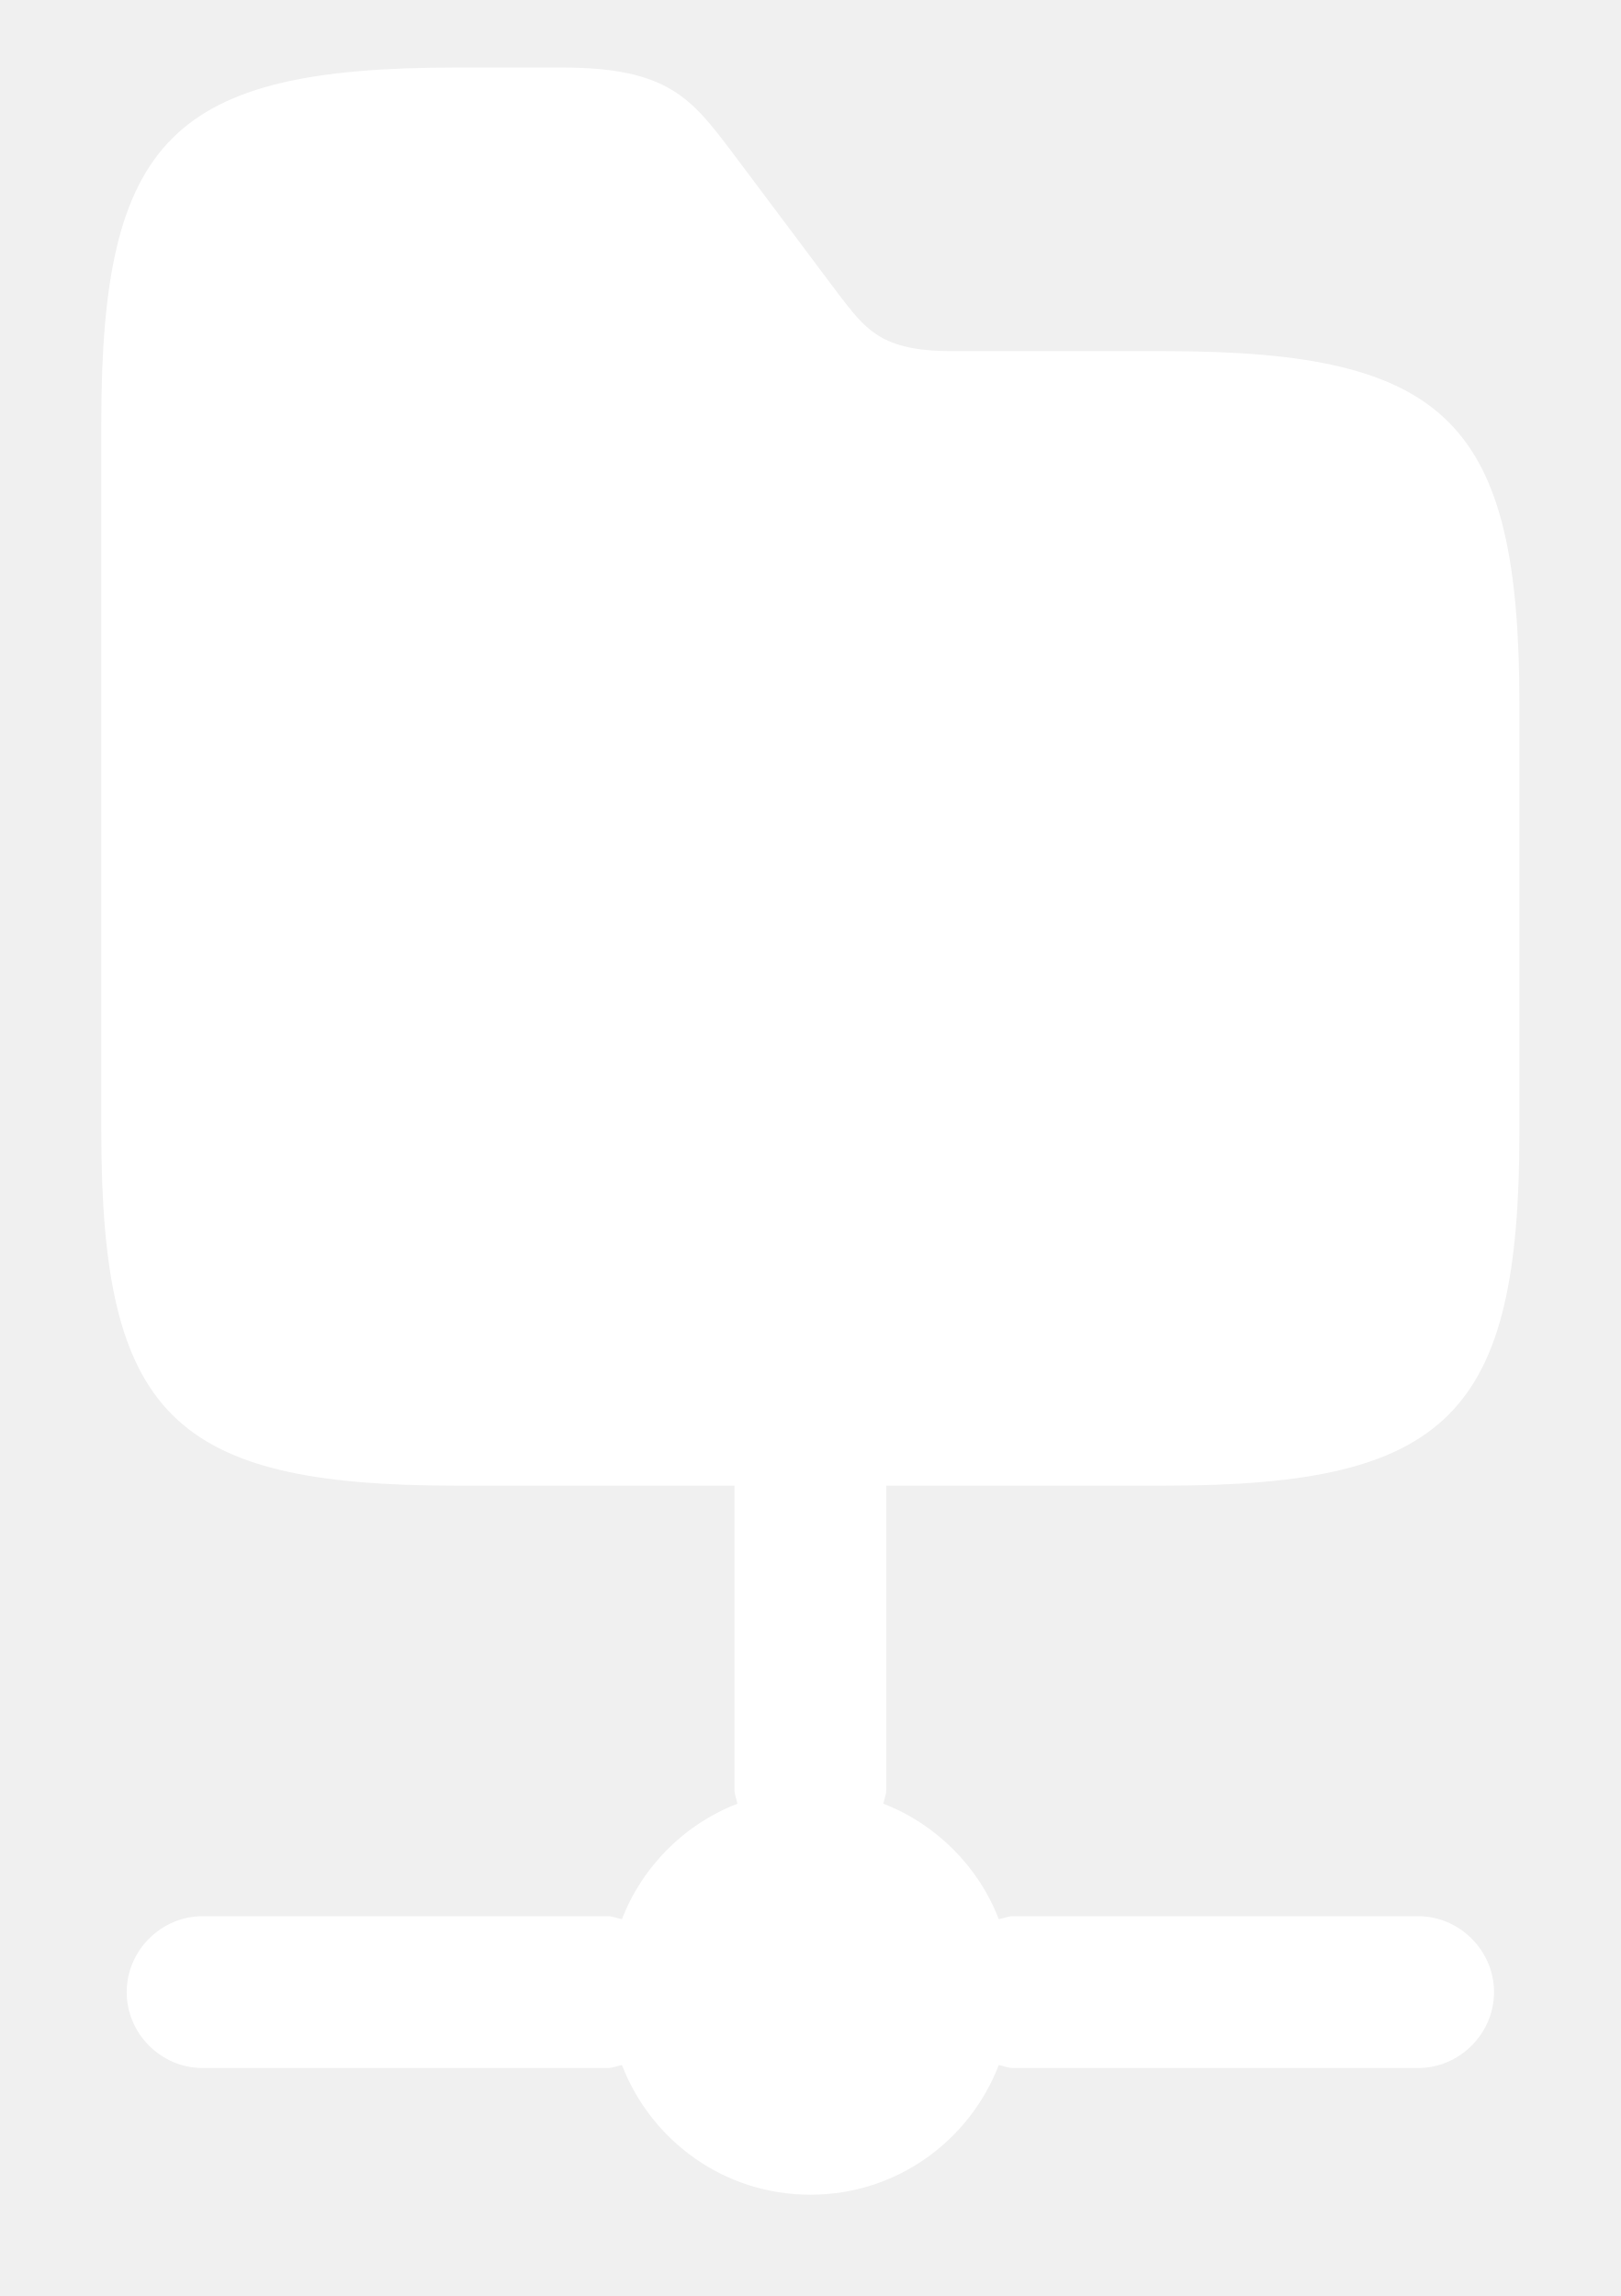
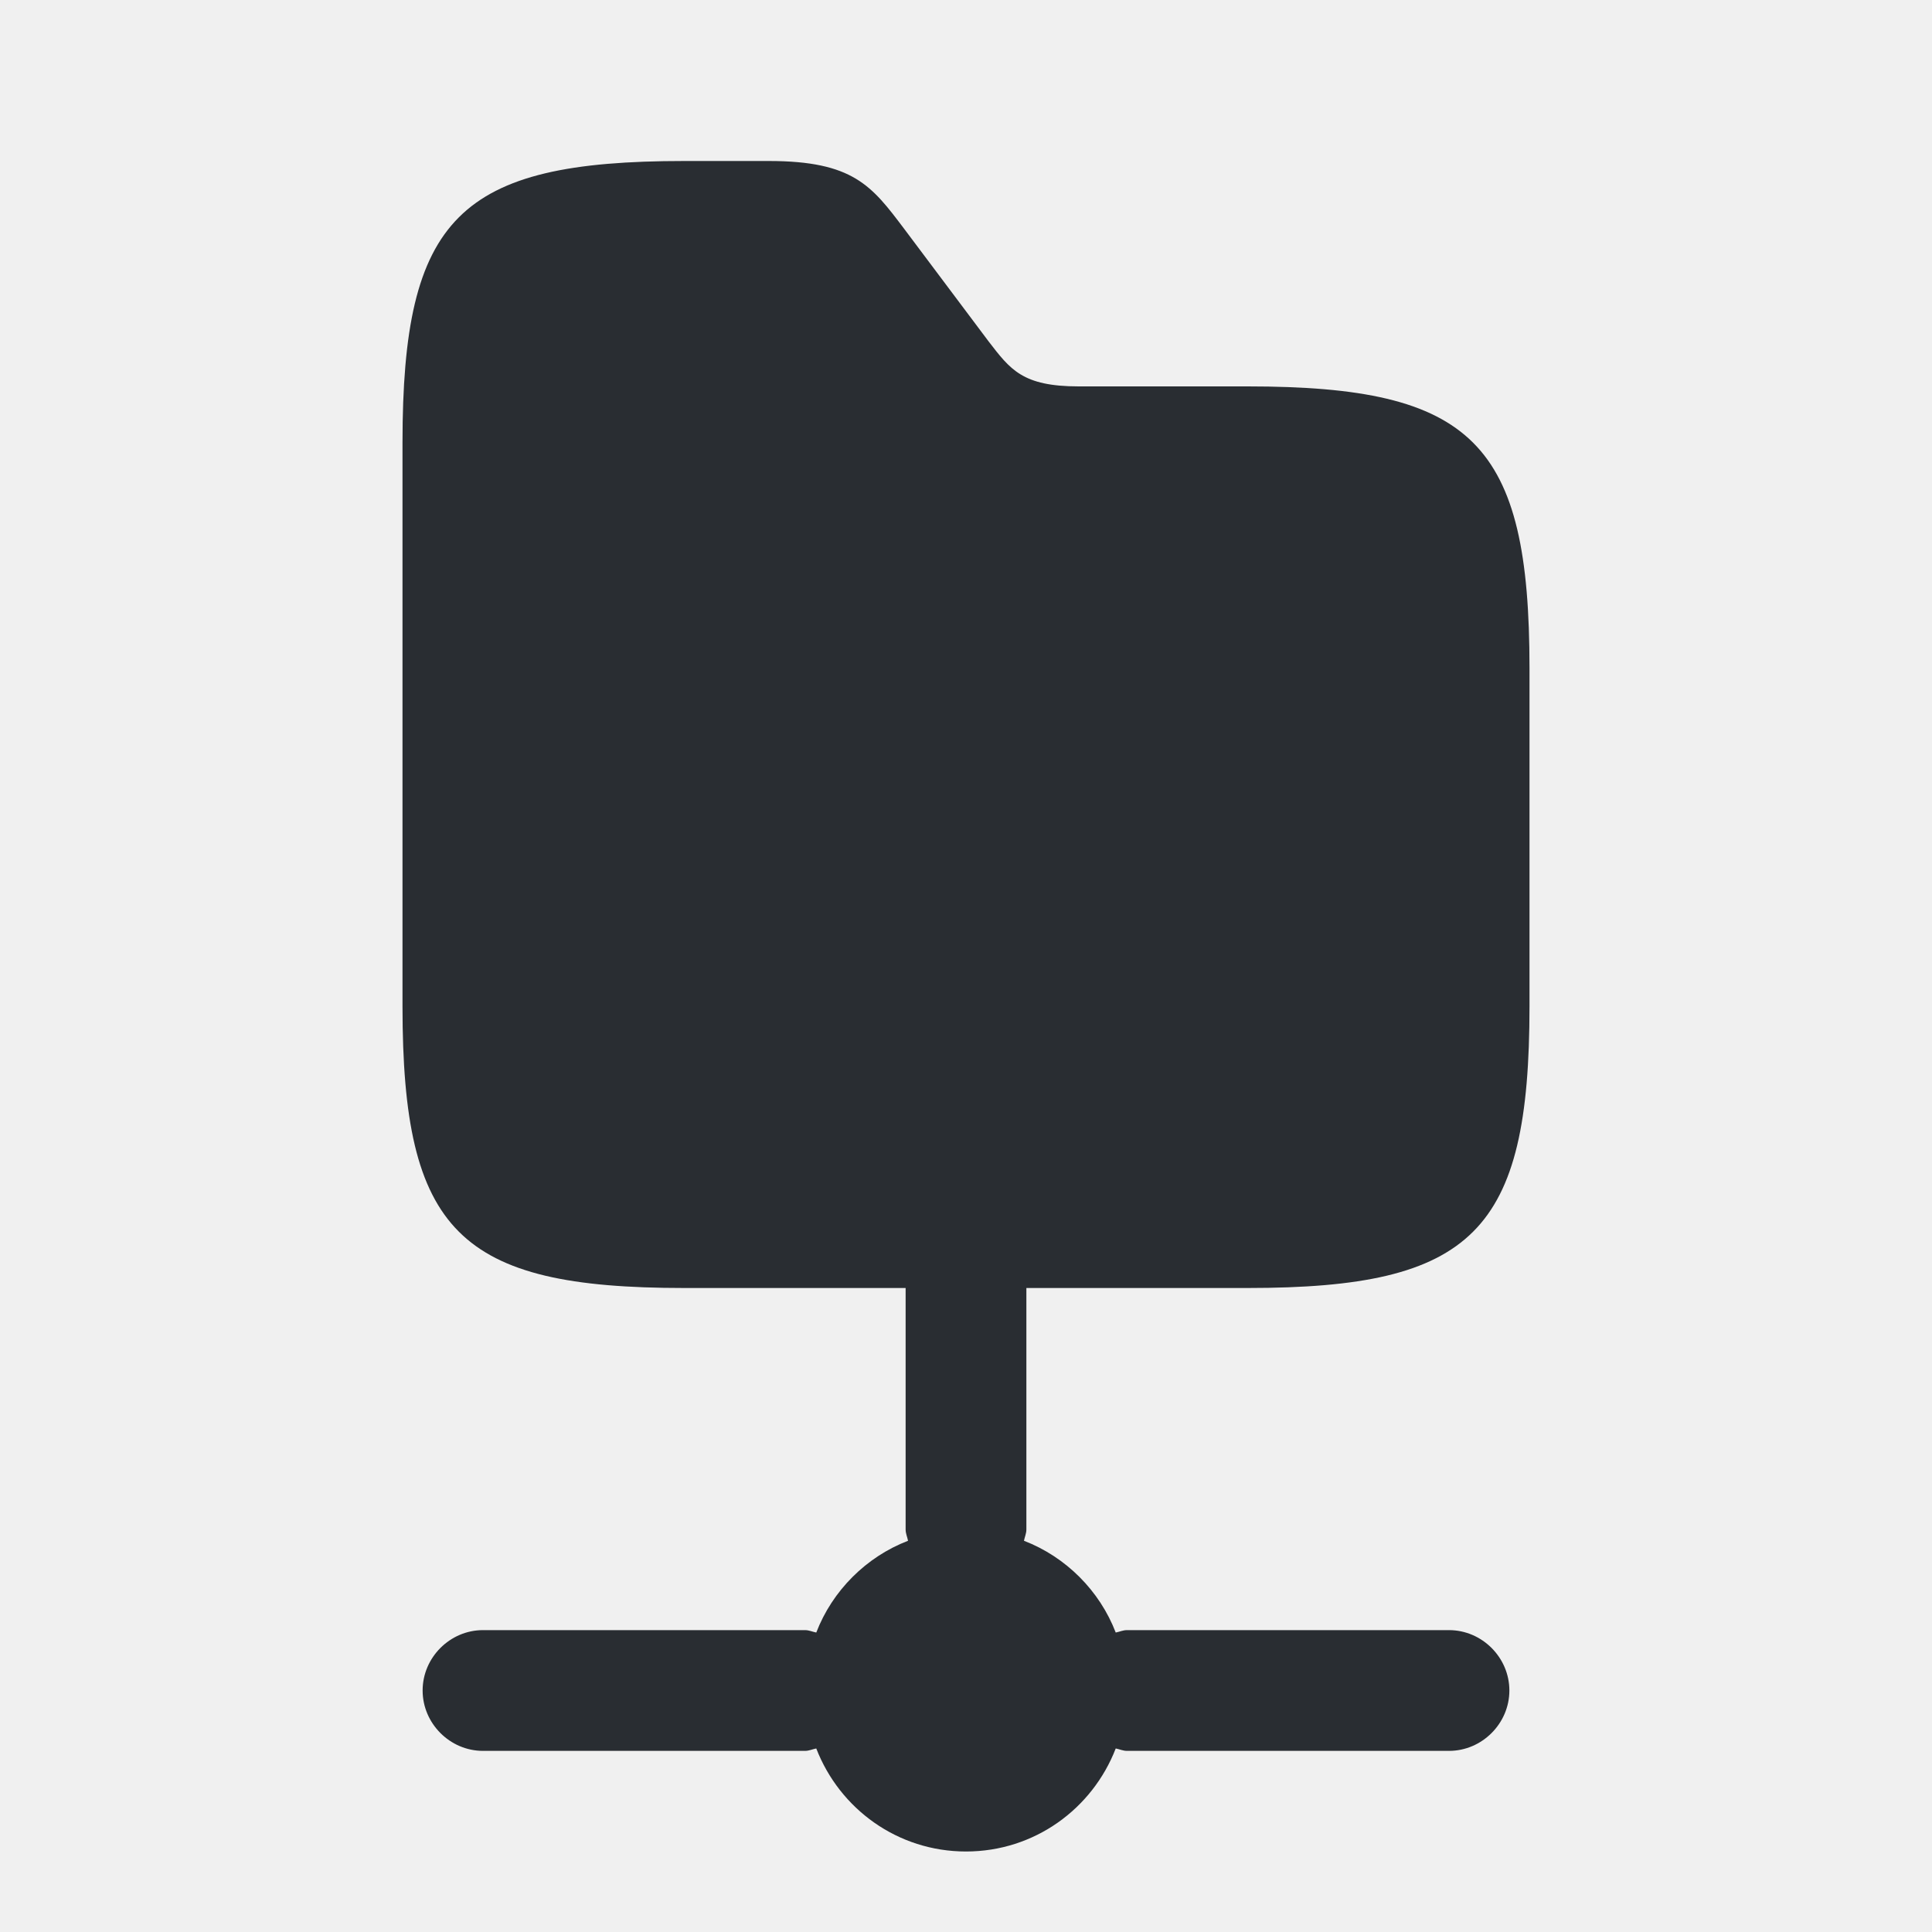
- <svg xmlns="http://www.w3.org/2000/svg" width="12" height="17" viewBox="0 0 12 17" fill="none">
-   <path d="M6.562 11H8.625C10.725 11 11.25 10.475 11.25 8.375V5.225C11.25 3.125 10.725 2.6 8.625 2.6H7.05C6.525 2.6 6.412 2.442 6.21 2.18L5.423 1.13C5.122 0.733 4.95 0.5 4.162 0.5H3.375C1.275 0.5 0.75 1.025 0.75 3.125V8.375C0.75 10.475 1.275 11 3.375 11H5.438V13.25C5.438 13.287 5.452 13.318 5.46 13.355C5.07 13.505 4.755 13.82 4.605 14.21C4.567 14.203 4.537 14.188 4.5 14.188H1.5C1.192 14.188 0.938 14.443 0.938 14.75C0.938 15.057 1.192 15.312 1.5 15.312H4.5C4.537 15.312 4.567 15.297 4.605 15.29C4.822 15.852 5.362 16.25 6 16.25C6.638 16.25 7.178 15.852 7.395 15.29C7.433 15.297 7.463 15.312 7.5 15.312H10.5C10.807 15.312 11.062 15.057 11.062 14.75C11.062 14.443 10.807 14.188 10.5 14.188H7.5C7.463 14.188 7.433 14.203 7.395 14.21C7.245 13.82 6.93 13.505 6.54 13.355C6.548 13.318 6.562 13.287 6.562 13.25V11Z" fill="white" />
+ <svg xmlns="http://www.w3.org/2000/svg" width="24" height="24" viewBox="0 0 24 24" fill="none">
+   <path d="M12.75 16H15.5C18.3 16 19 15.3 19 12.5V8.3C19 5.5 18.3 4.8 15.5 4.8H13.4C12.7 4.8 12.55 4.59 12.28 4.24L11.23 2.84C10.83 2.31 10.6 2 9.55 2H8.5C5.7 2 5 2.7 5 5.5V12.5C5 15.3 5.7 16 8.5 16H11.25V19C11.25 19.05 11.27 19.09 11.28 19.14C10.76 19.34 10.34 19.76 10.14 20.28C10.09 20.27 10.05 20.25 10 20.25H6C5.59 20.25 5.25 20.59 5.25 21C5.25 21.41 5.59 21.75 6 21.75H10C10.05 21.75 10.09 21.73 10.14 21.72C10.43 22.47 11.15 23 12 23C12.85 23 13.57 22.47 13.86 21.72C13.91 21.73 13.95 21.75 14 21.75H18C18.41 21.75 18.75 21.41 18.75 21C18.75 20.59 18.41 20.25 18 20.25H14C13.95 20.25 13.91 20.27 13.86 20.28C13.66 19.76 13.24 19.34 12.72 19.14C12.73 19.09 12.75 19.05 12.75 19V16Z" fill="#292D32" />
</svg>
